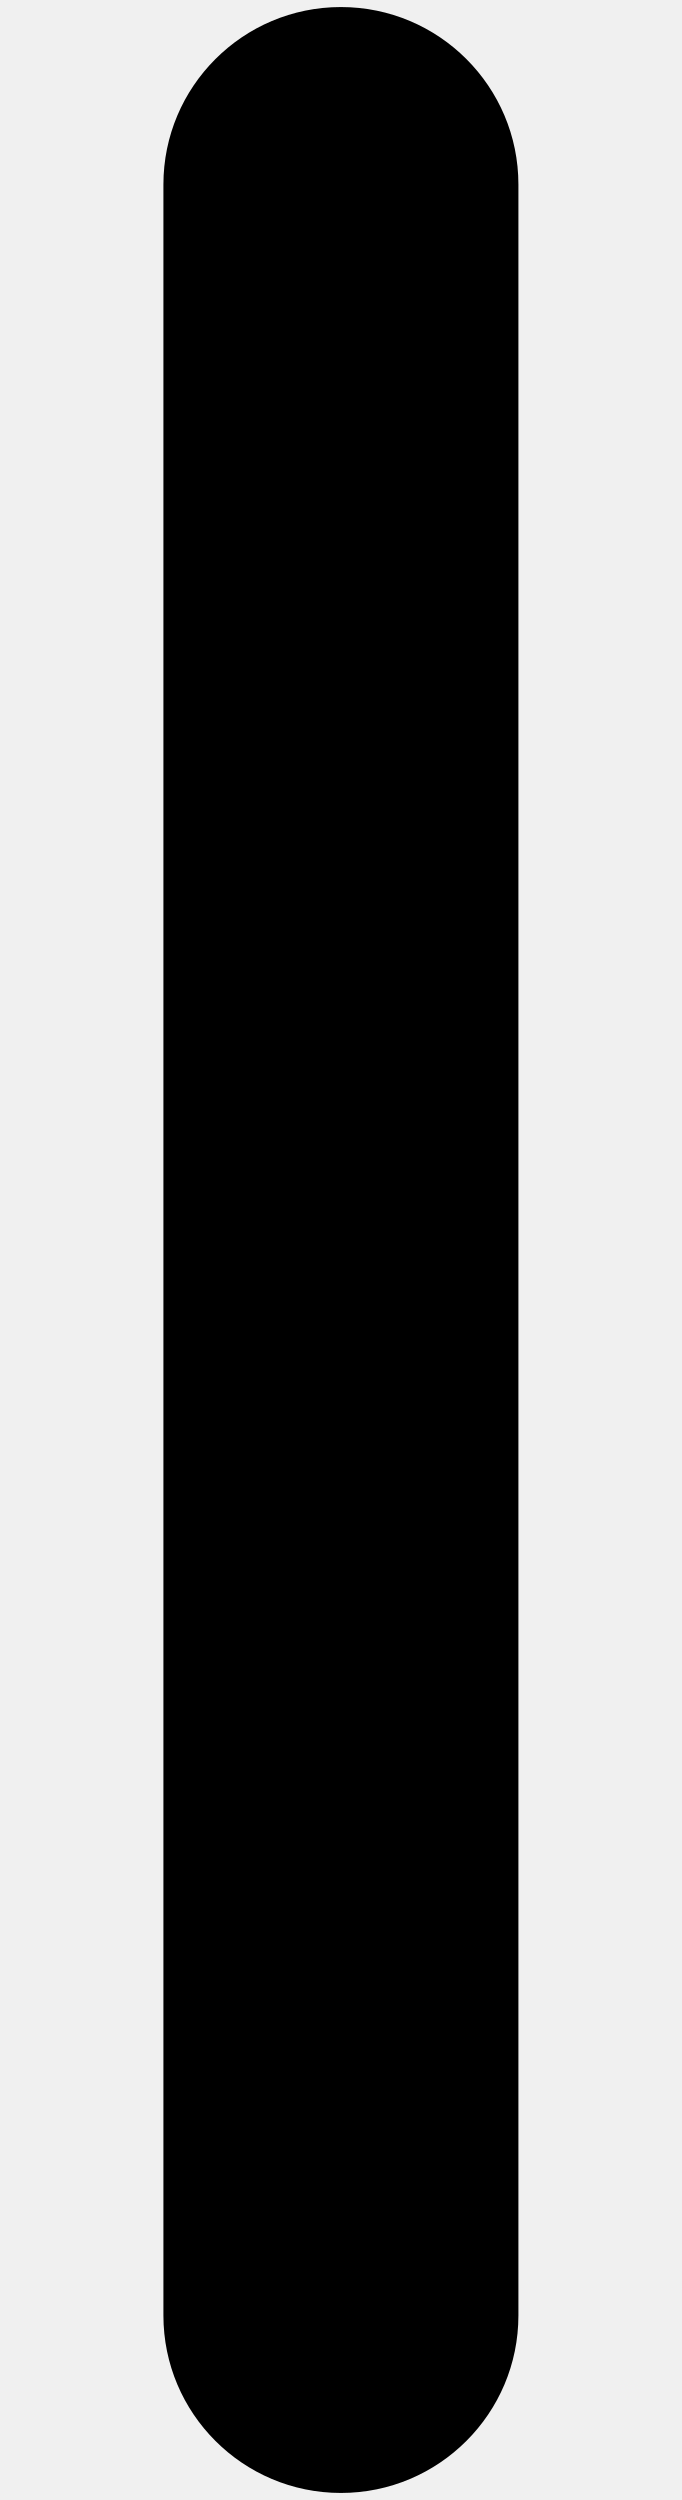
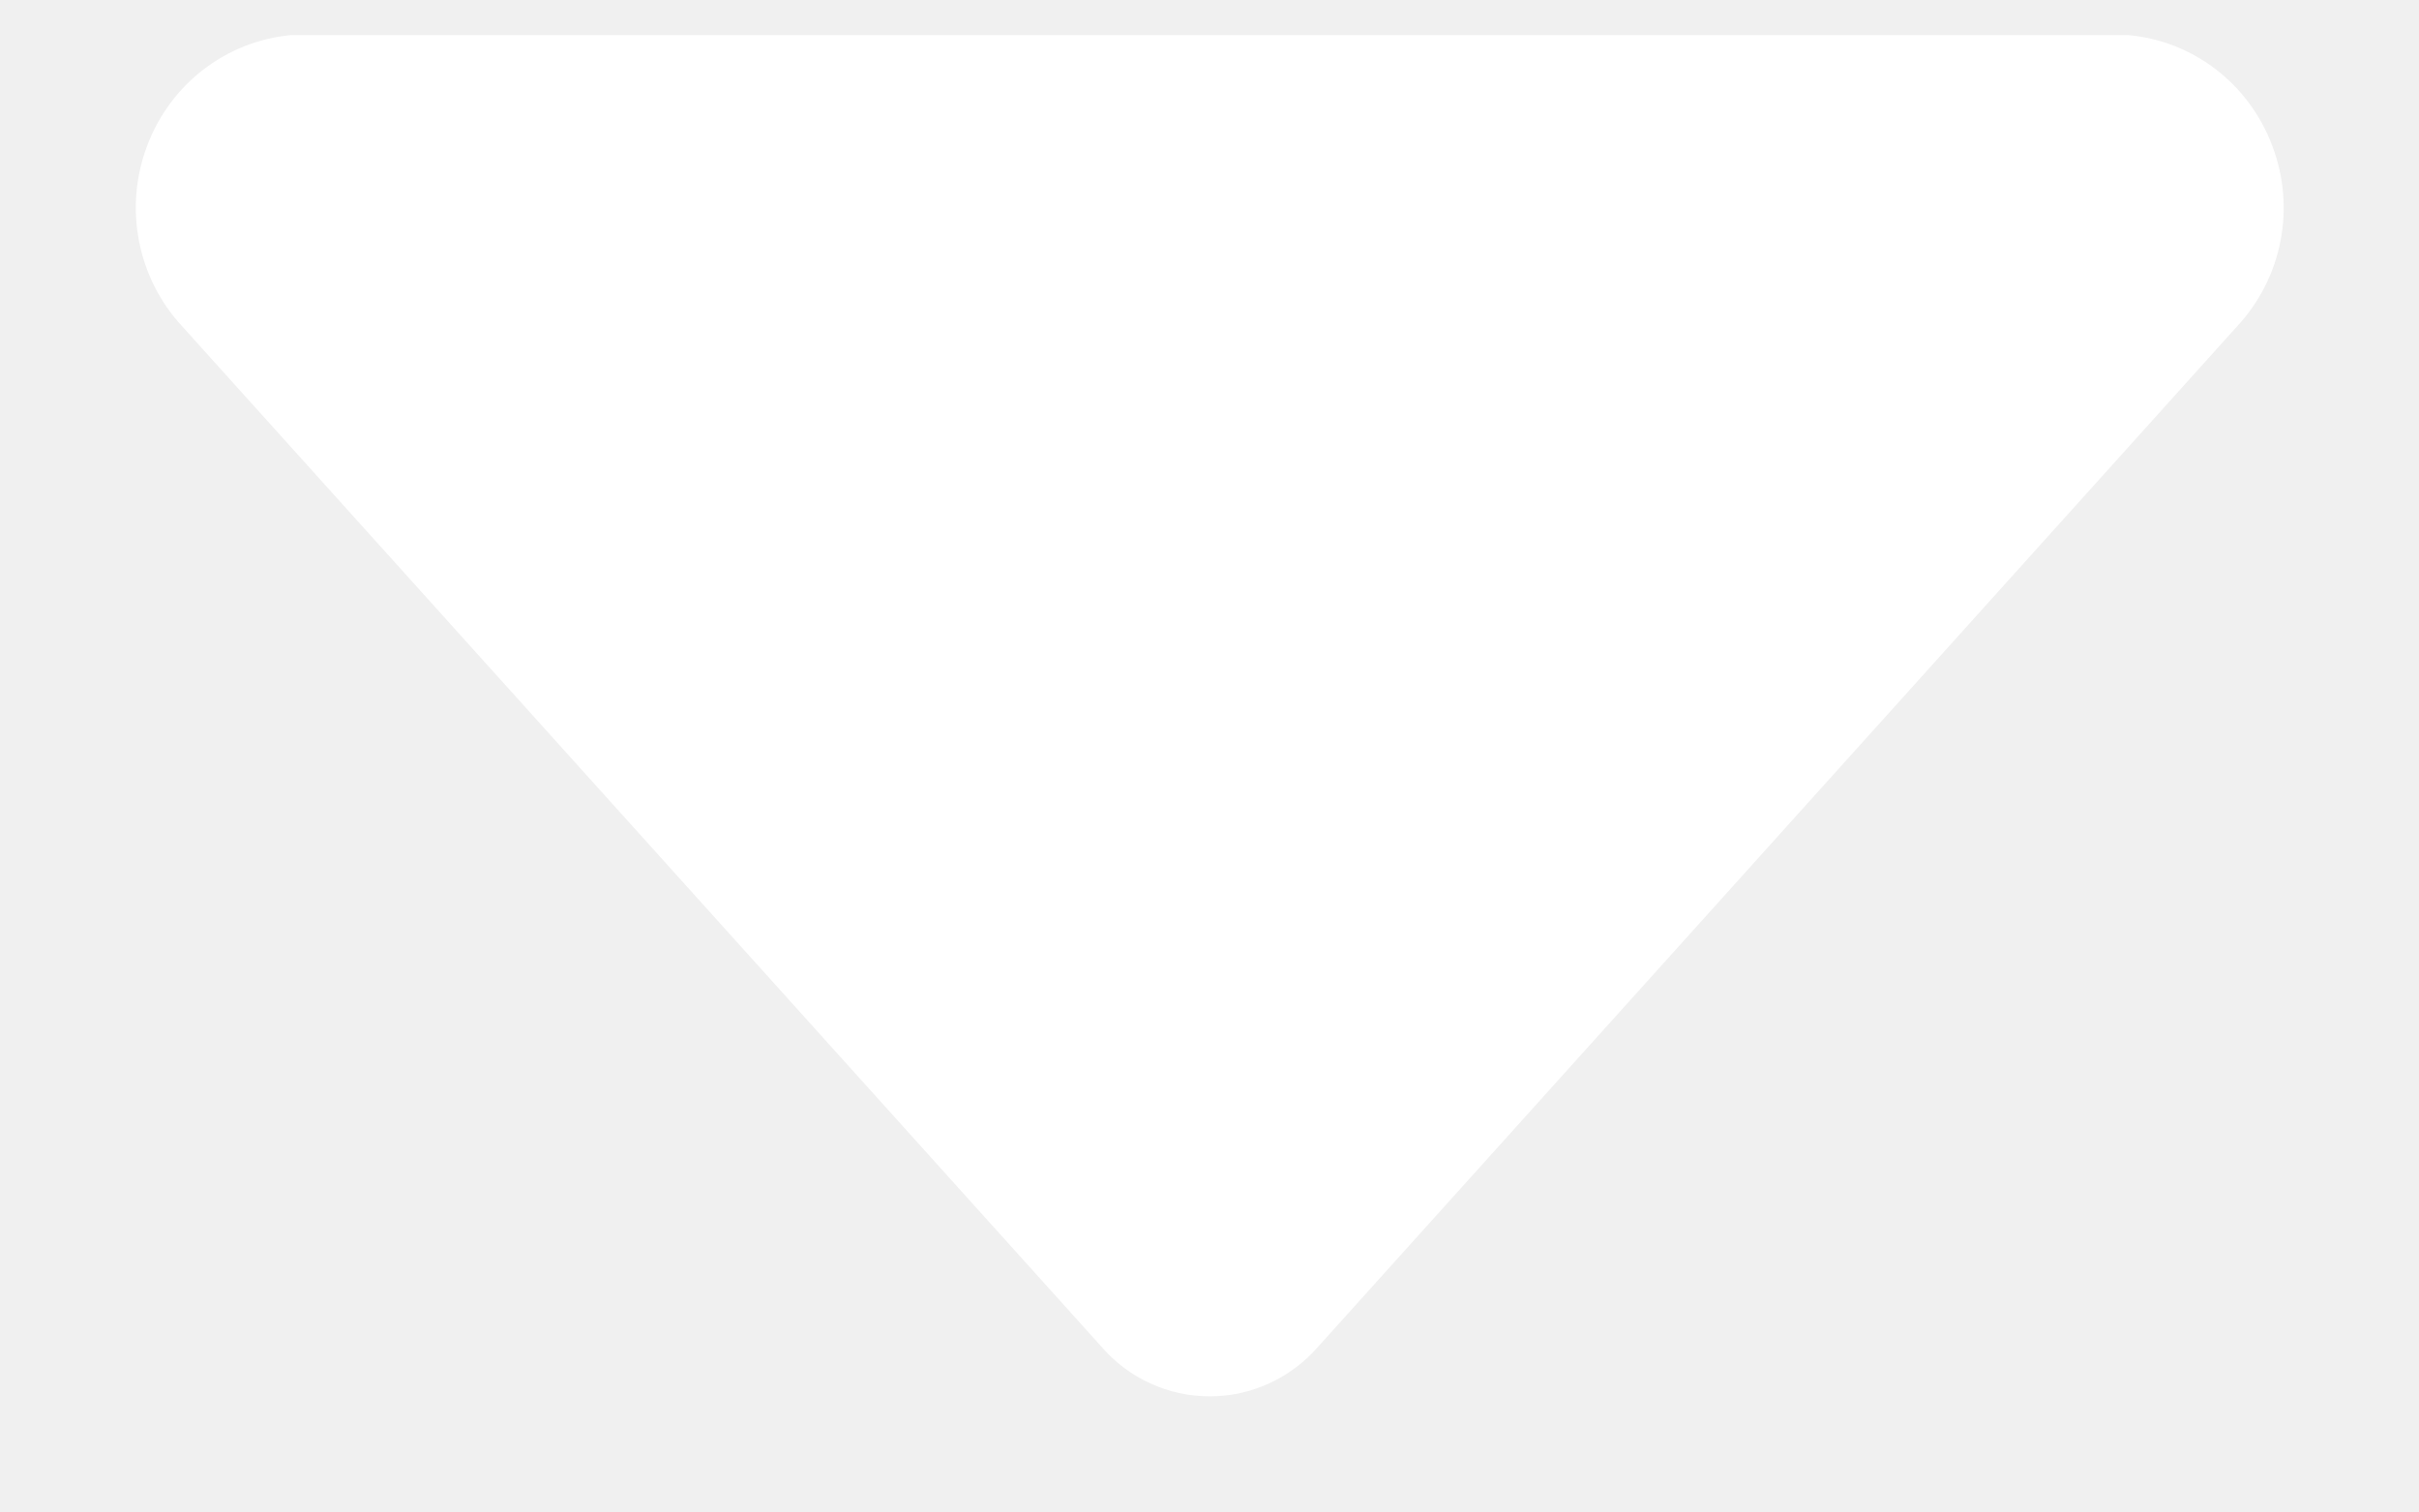
- <svg xmlns="http://www.w3.org/2000/svg" version="1.1" width="3px" height="11px">
-   <g transform="matrix(1 0 0 1 -24 -152 )">
-     <path d="M 2.281 10.188  C 2.281 10.619  1.931 10.969  1.5 10.969  C 1.069 10.969  0.719 10.619  0.719 10.188  L 0.719 0.812  C 0.719 0.381  1.069 0.031  1.5 0.031  C 1.931 0.031  2.281 0.381  2.281 0.812  L 2.281 10.188  Z " fill-rule="nonzero" fill="#000000" stroke="none" transform="matrix(1 0 0 1 24 152 )" />
+ <svg xmlns="http://www.w3.org/2000/svg" version="1.1" width="8px" height="5px">
+   <g transform="matrix(1 0 0 1 -2148 -98 )">
+     <path d="M 7.515 0.483  C 7.593 0.689  7.547 0.92  7.398 1.08  L 4.36 4.454  C 4.269 4.559  4.138 4.619  4.001 4.619  C 3.863 4.619  3.732 4.559  3.642 4.454  L 0.603 1.08  C 0.455 0.921  0.409 0.689  0.486 0.484  C 0.562 0.279  0.747 0.136  0.963 0.116  L 7.037 0.116  C 7.253 0.135  7.438 0.277  7.515 0.483  Z " fill-rule="nonzero" fill="#ffffff" stroke="none" transform="matrix(1 0 0 1 2148 98 )" />
  </g>
</svg>
